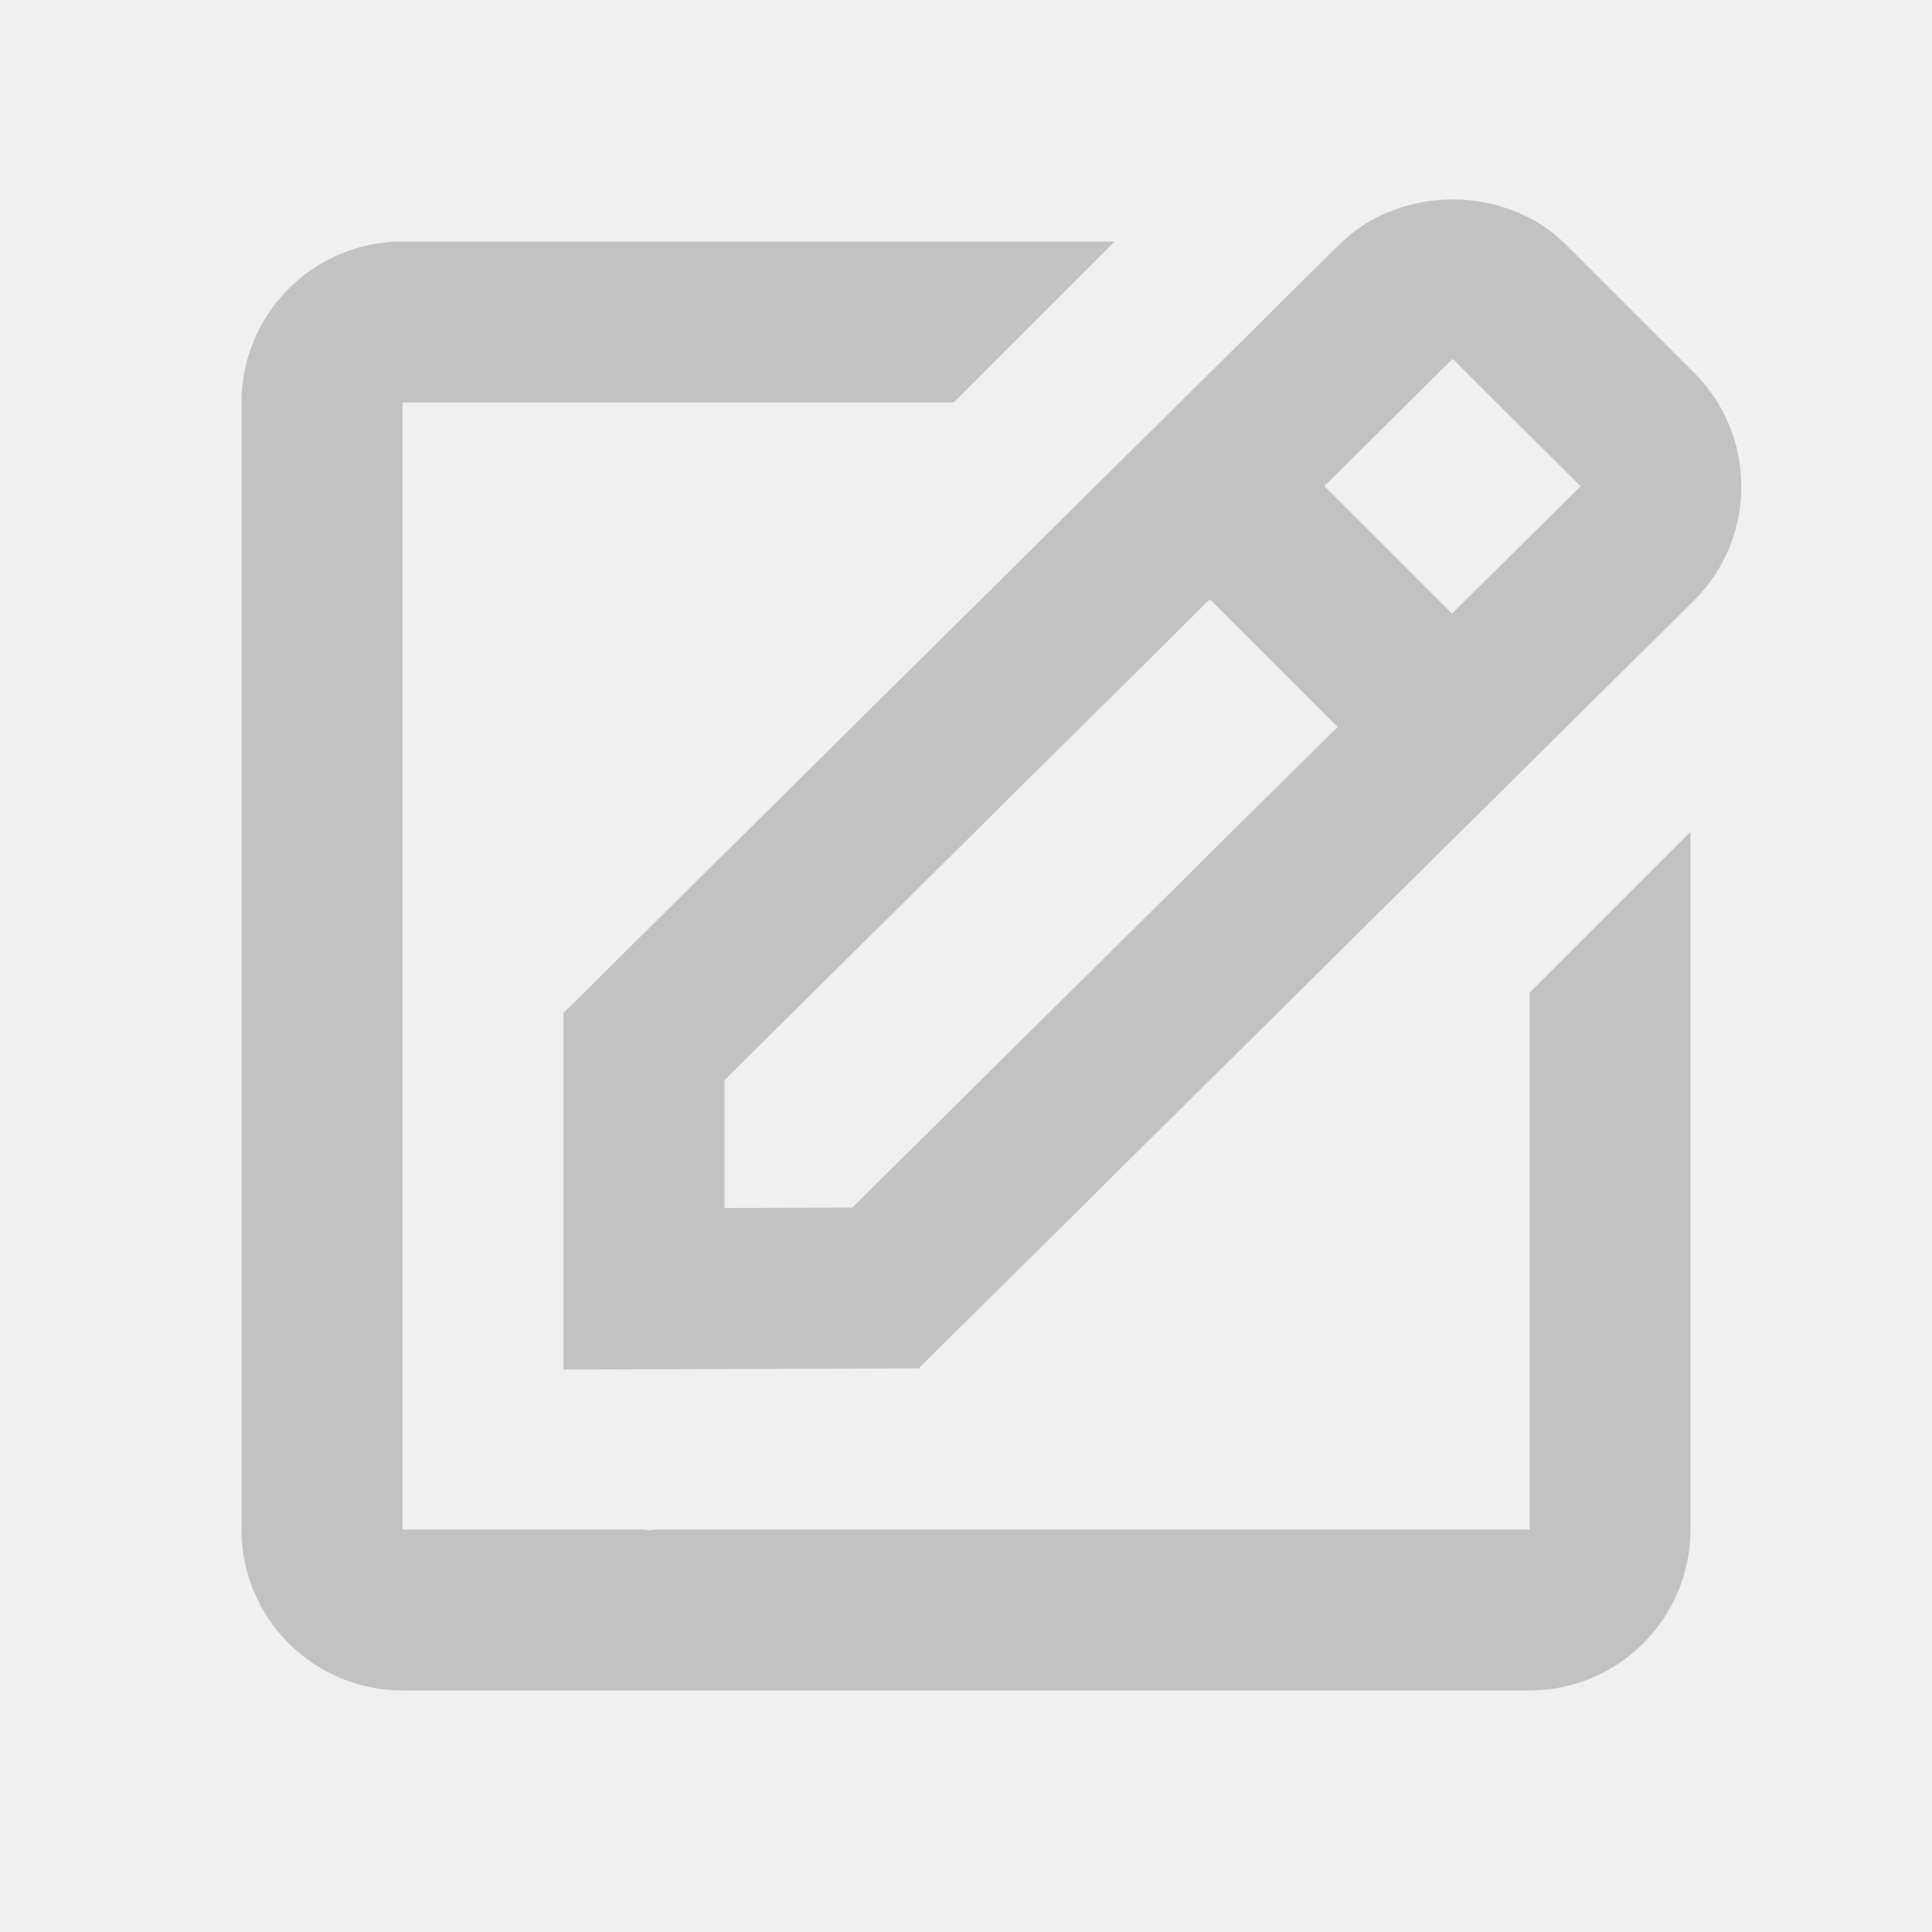
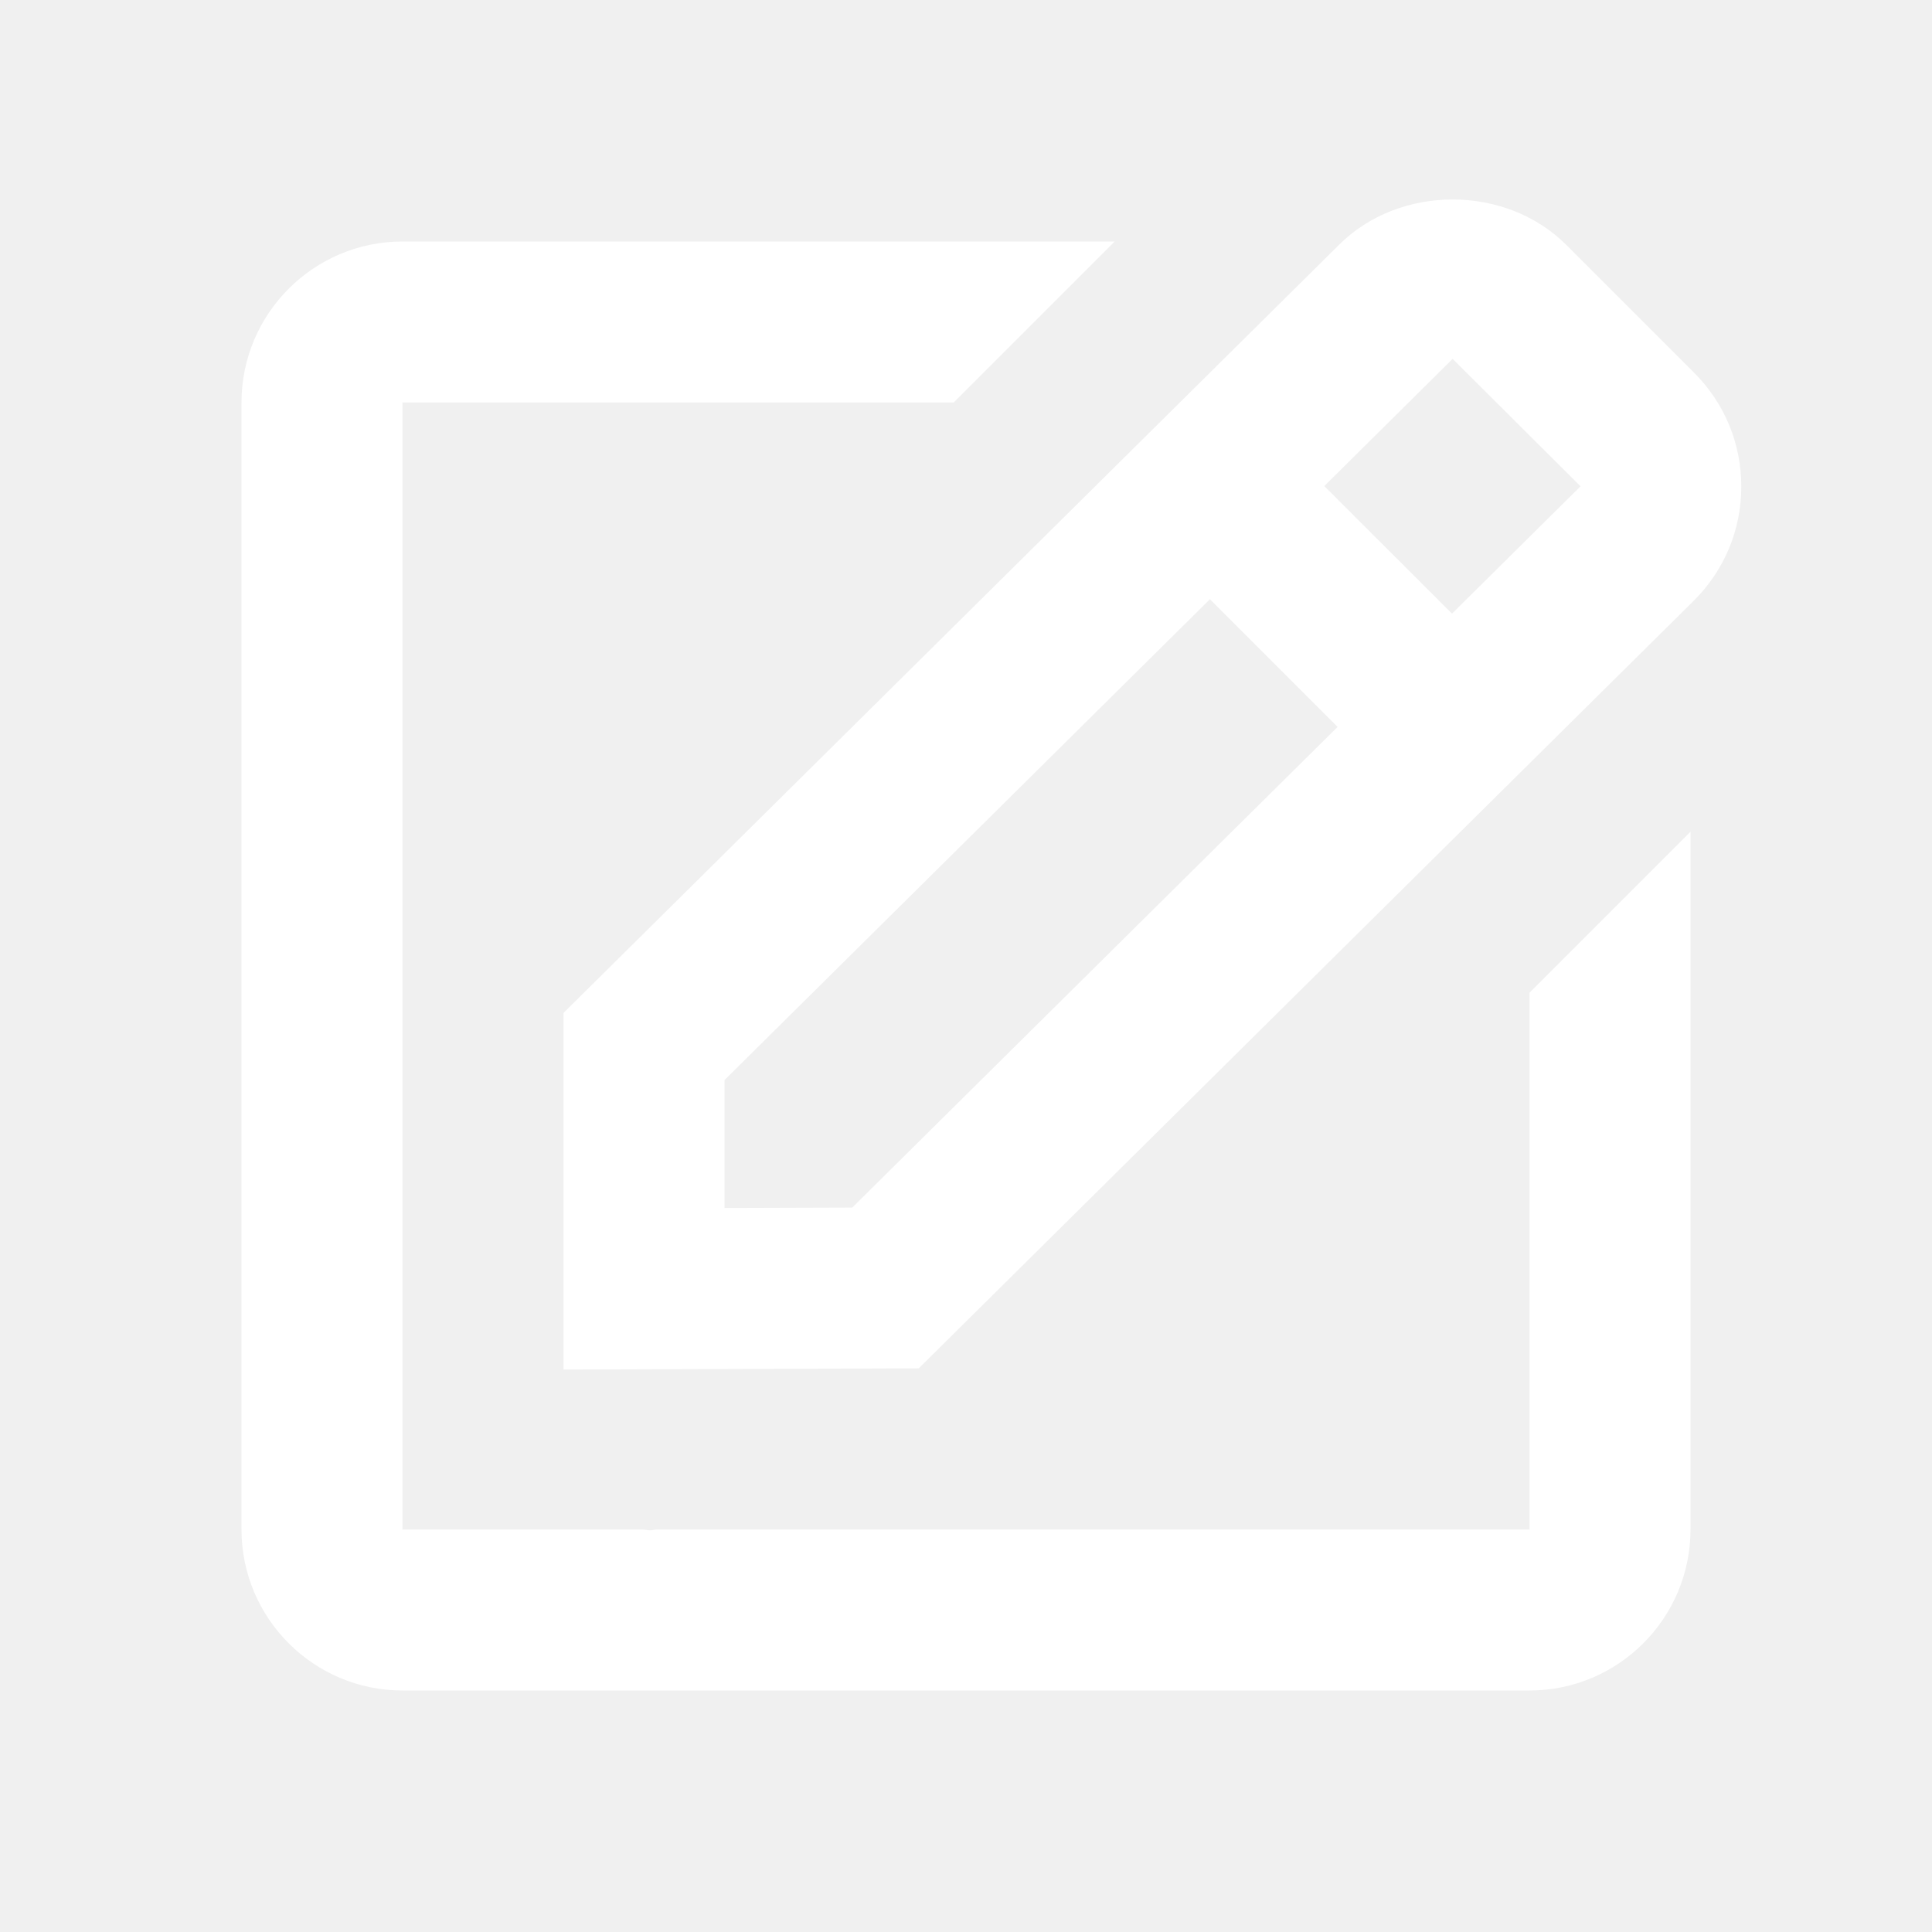
<svg xmlns="http://www.w3.org/2000/svg" stroke="currentColor" fill="currentColor" stroke-width="0" viewBox="0 0 24 24" height="1em" width="1em">
-   <path d="m7 17.013 4.413-.015 9.632-9.54c.378-.378.586-.88.586-1.414s-.208-1.036-.586-1.414l-1.586-1.586c-.756-.756-2.075-.752-2.825-.003L7 12.583v4.43zM18.045 4.458l1.589 1.583-1.597 1.582-1.586-1.585 1.594-1.58zM9 13.417l6.03-5.973 1.586 1.586-6.029 5.971L9 15.006v-1.589z" fill="#C2C2C2" />
-   <path d="M5 21h14c1.103 0 2-.897 2-2v-8.668l-2 2V19H8.158c-.026 0-.053.01-.079.01-.033 0-.066-.009-.1-.01H5V5h6.847l2-2H5c-1.103 0-2 .897-2 2v14c0 1.103.897 2 2 2z" fill="#C2C2C2" />
+   <path d="m7 17.013 4.413-.015 9.632-9.54c.378-.378.586-.88.586-1.414s-.208-1.036-.586-1.414l-1.586-1.586c-.756-.756-2.075-.752-2.825-.003L7 12.583v4.43zM18.045 4.458l1.589 1.583-1.597 1.582-1.586-1.585 1.594-1.58zM9 13.417l6.03-5.973 1.586 1.586-6.029 5.971L9 15.006v-1.589z" fill="white" />
+   <path d="M5 21h14c1.103 0 2-.897 2-2v-8.668l-2 2V19H8.158c-.026 0-.053.01-.079.01-.033 0-.066-.009-.1-.01H5V5h6.847l2-2H5c-1.103 0-2 .897-2 2v14c0 1.103.897 2 2 2z" fill="white" />
</svg>
